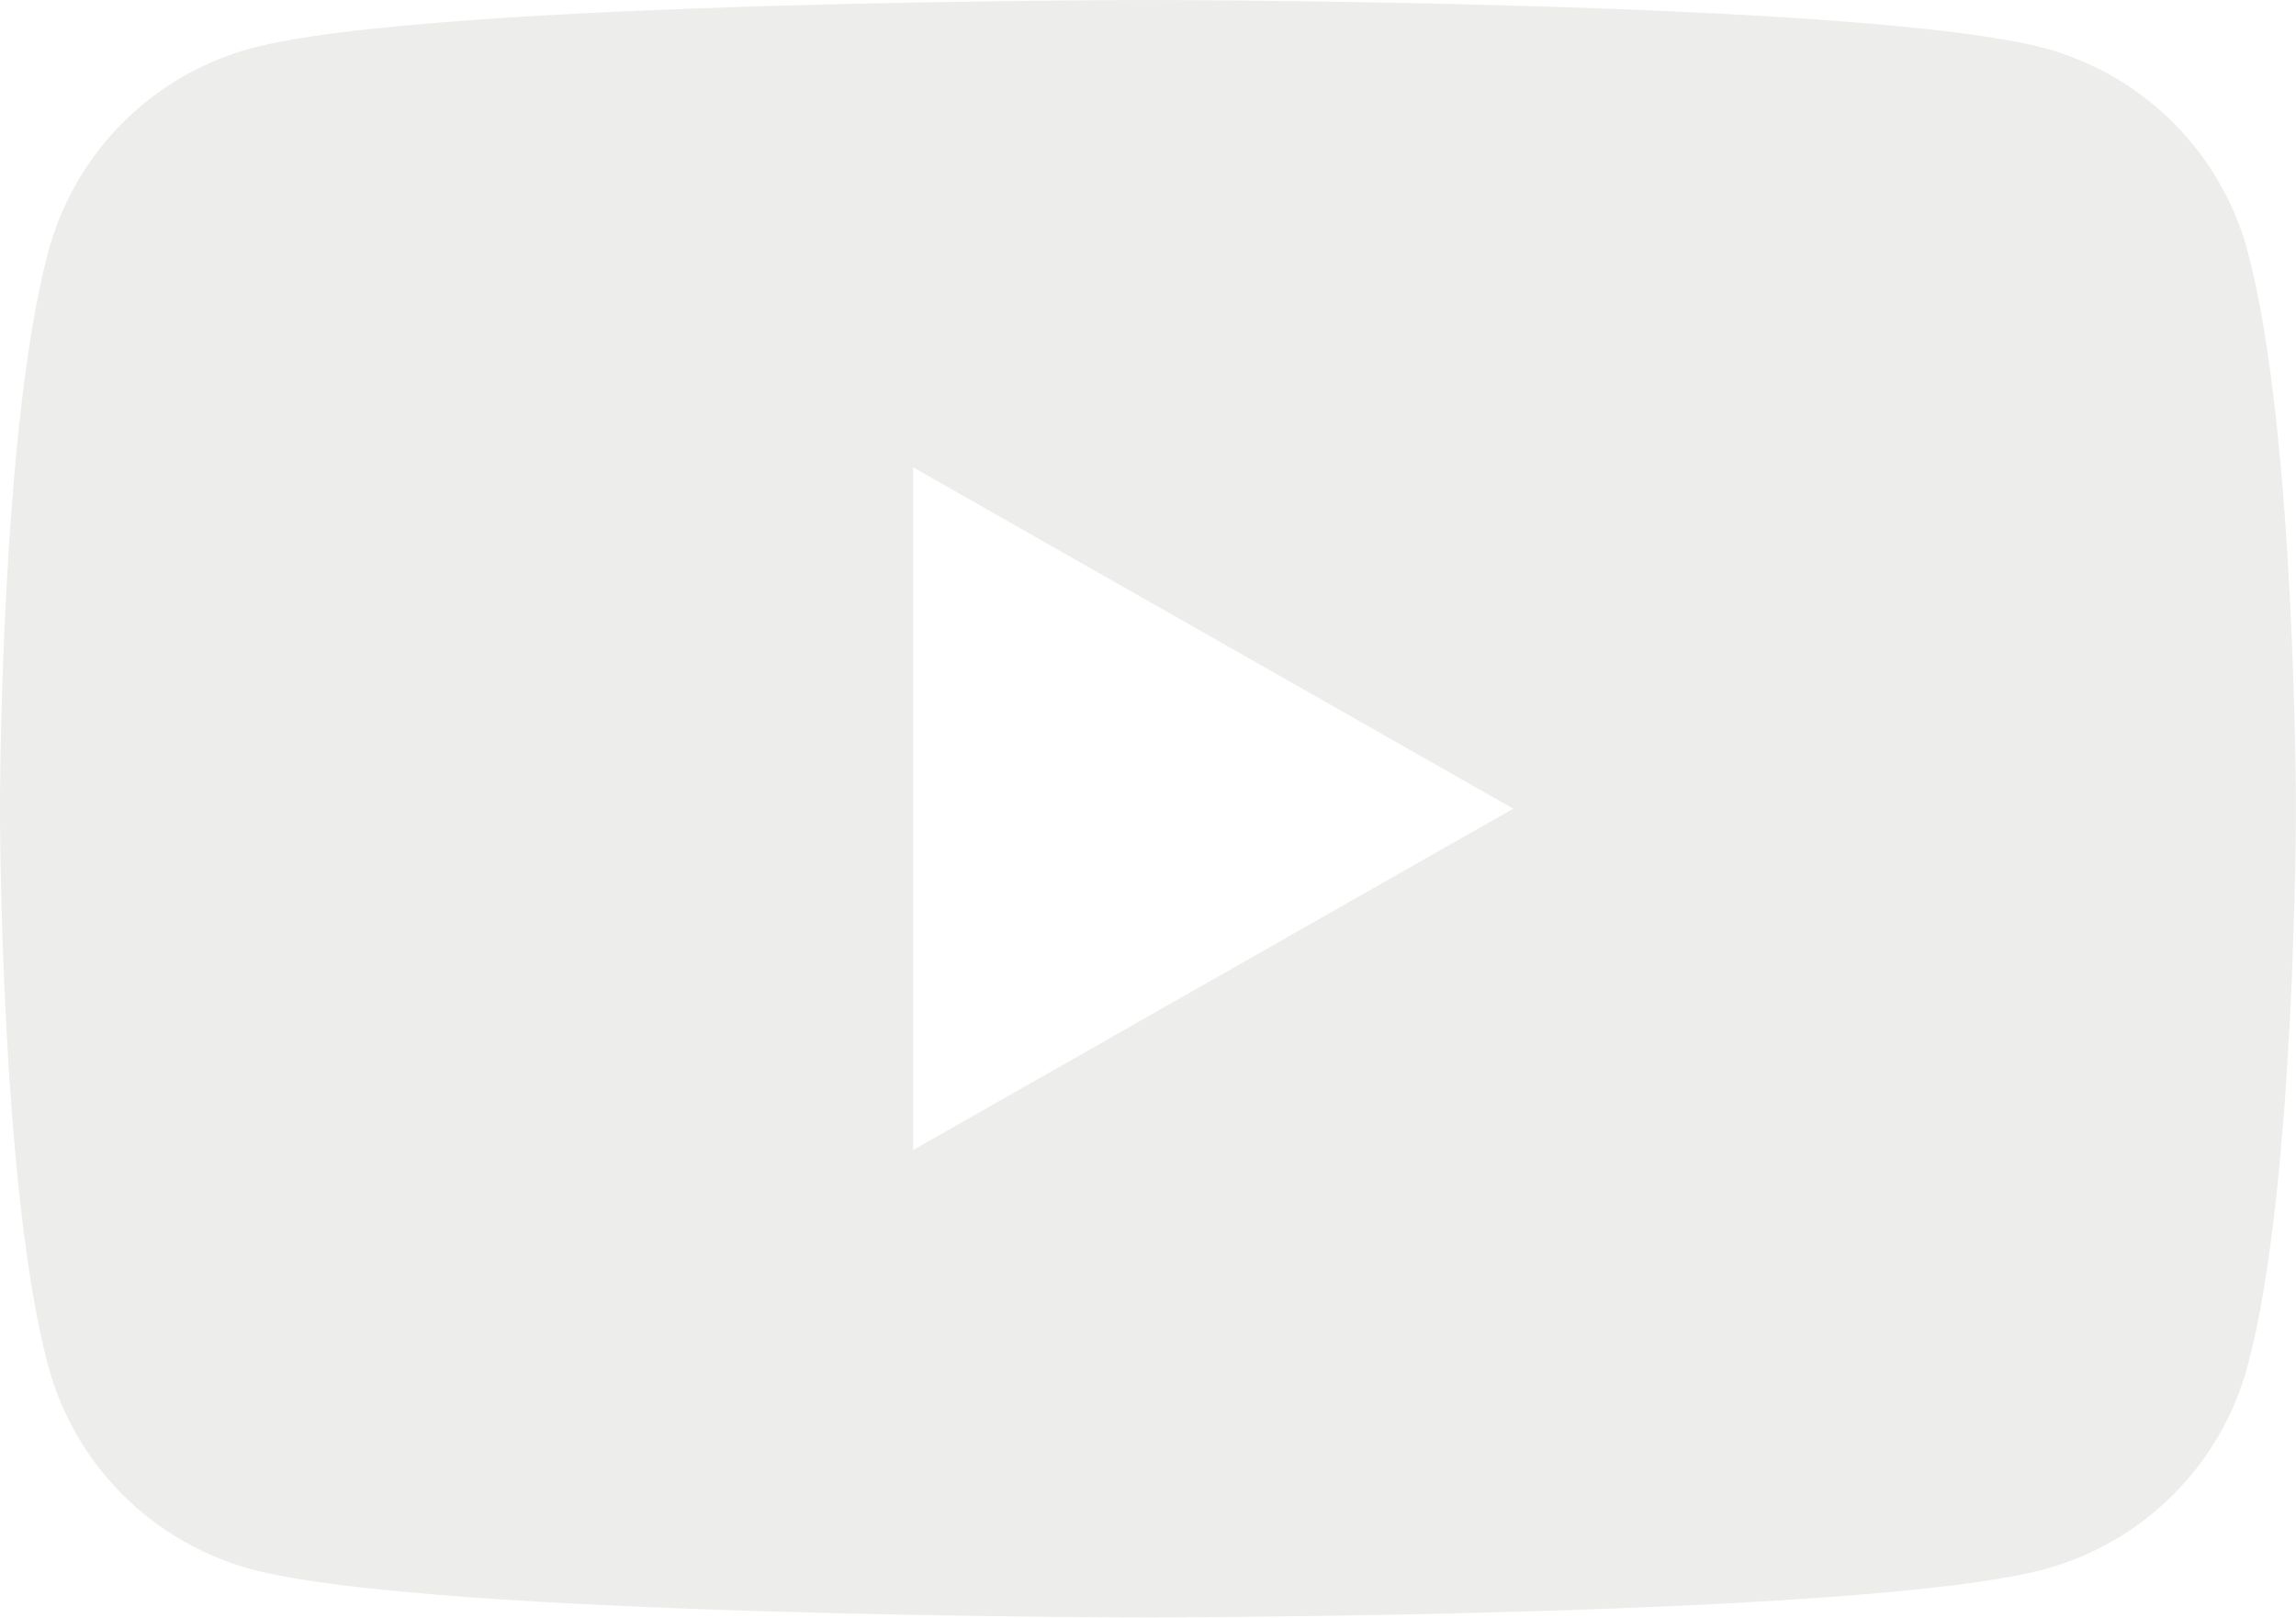
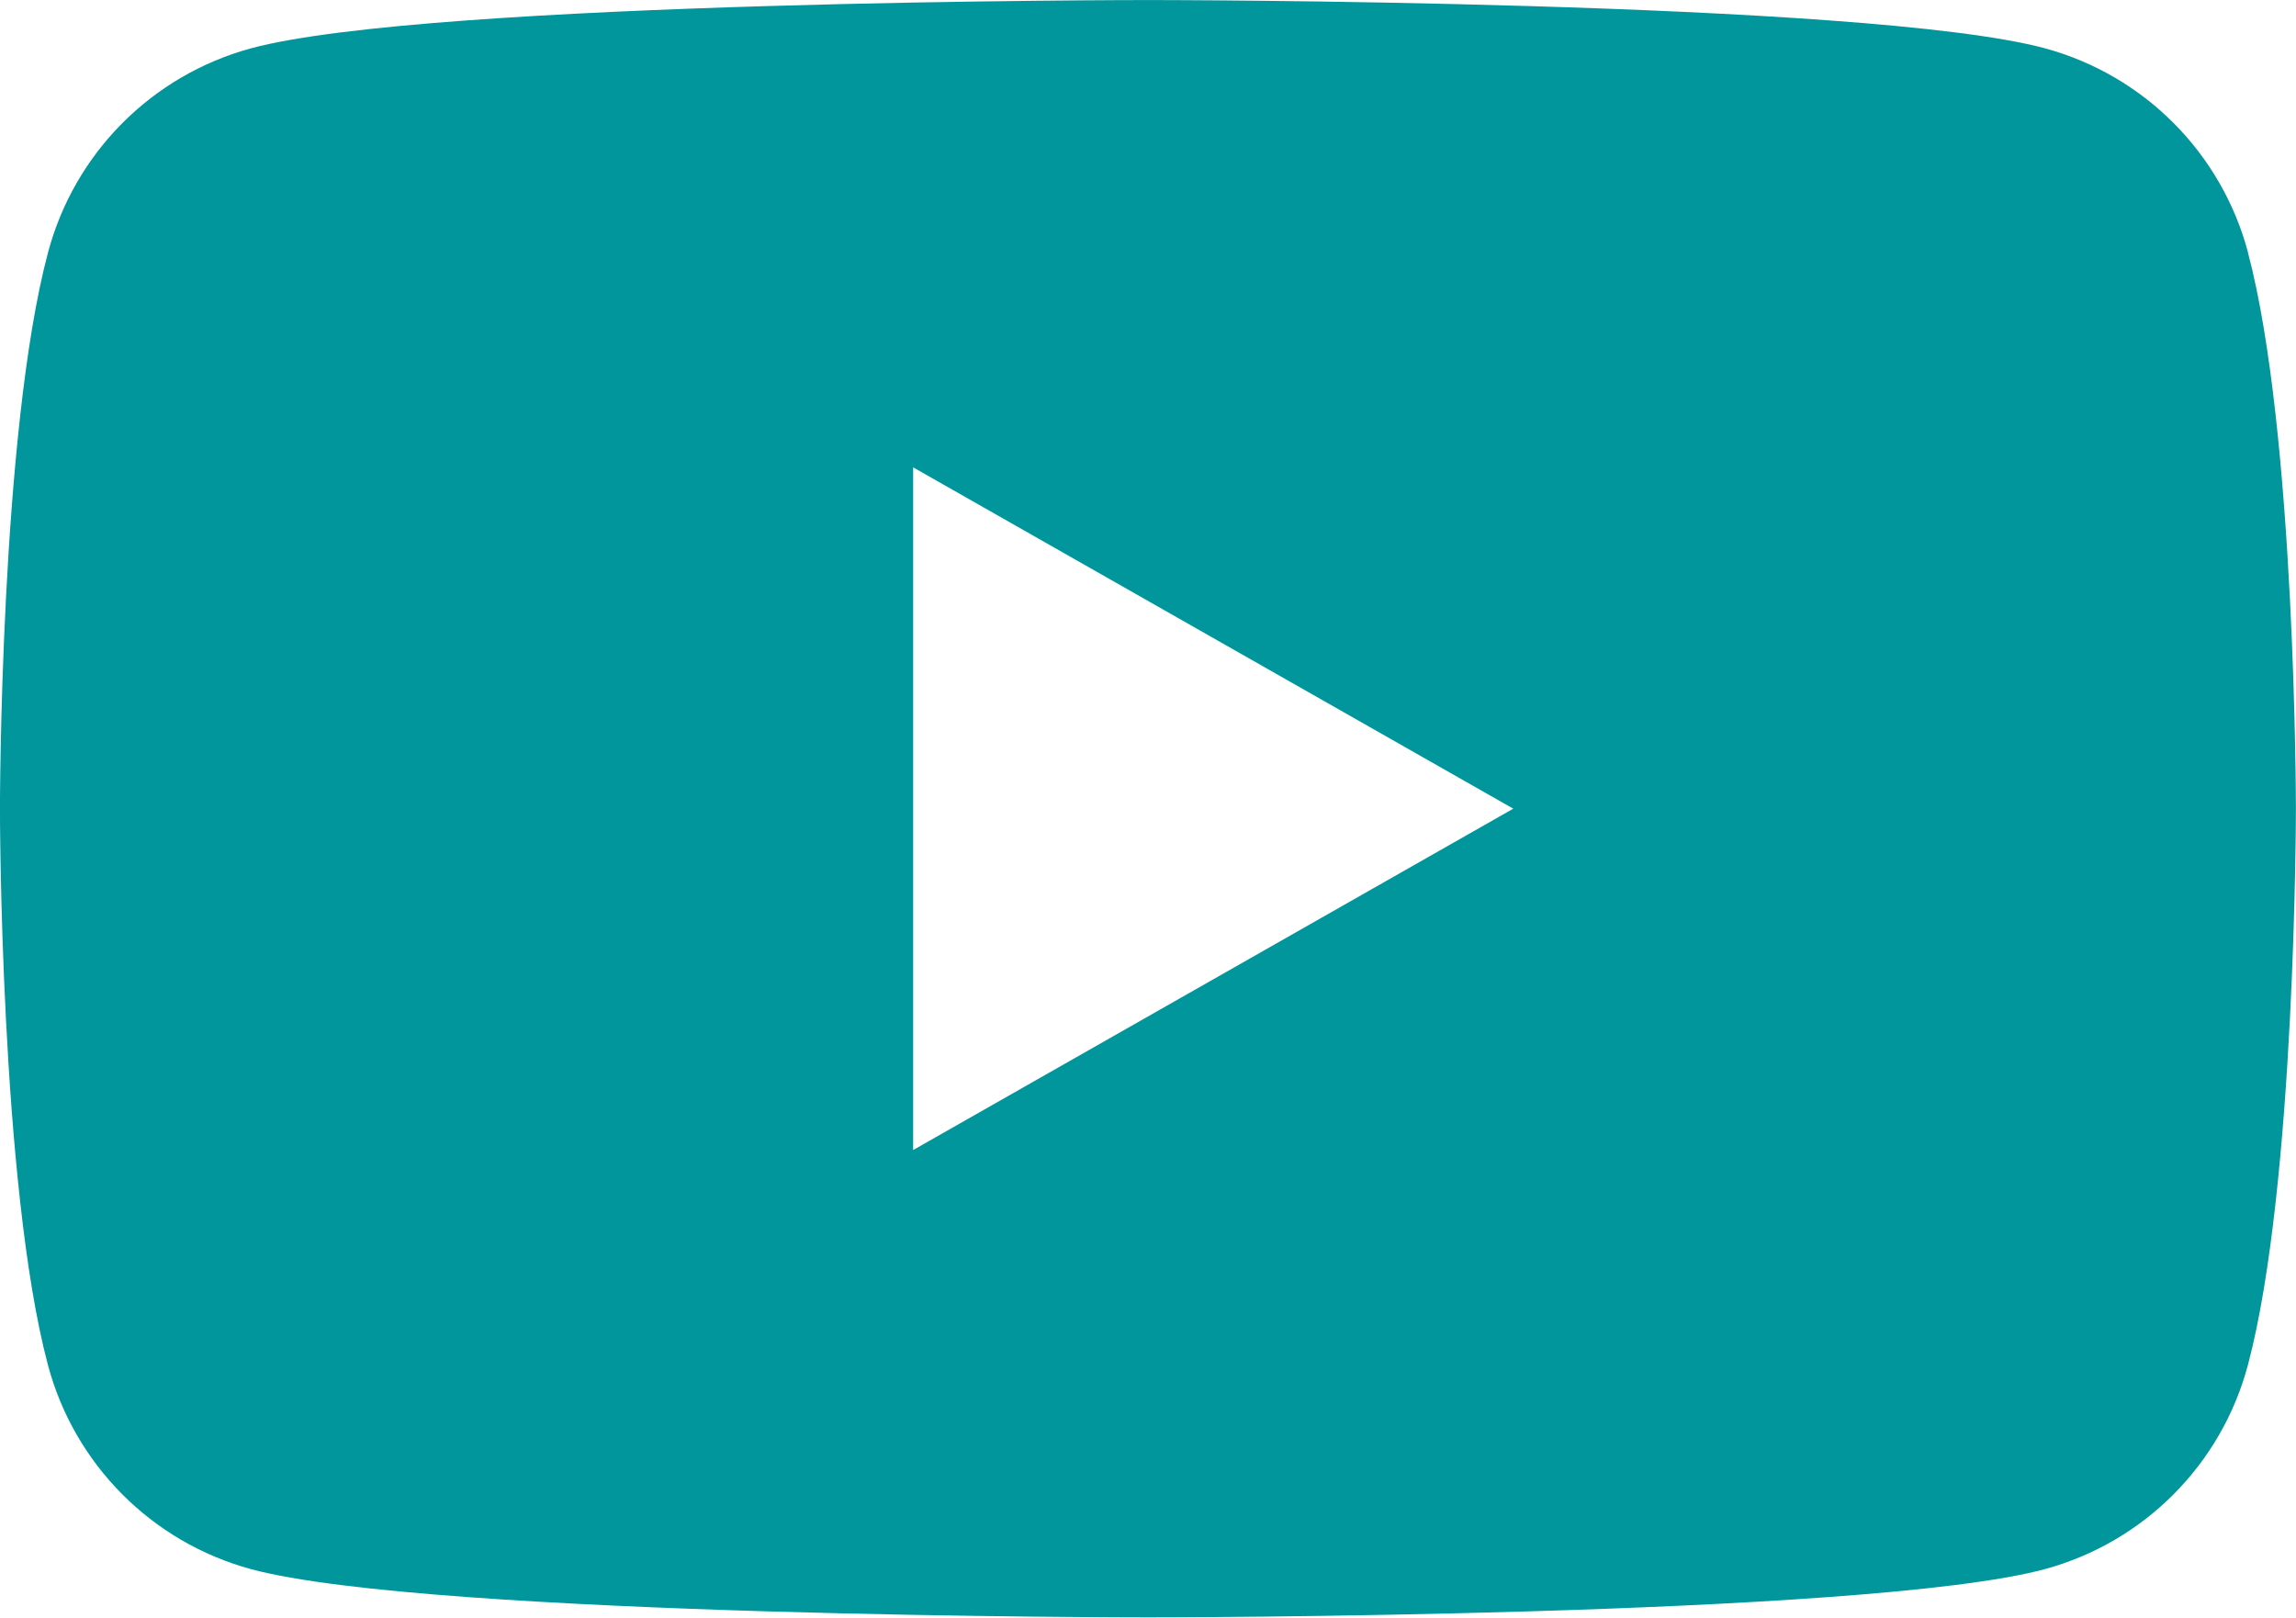
<svg xmlns="http://www.w3.org/2000/svg" width="48.743" height="34.341" viewBox="0 0 48.743 34.341">
-   <path id="Path_103" data-name="Path 103" d="M292.626,8.432a6.124,6.124,0,0,0-4.31-4.337c-3.8-1.025-19.043-1.025-19.043-1.025s-15.242,0-19.044,1.025a6.124,6.124,0,0,0-4.309,4.337C244.9,12.257,244.9,20.24,244.9,20.24s0,7.982,1.018,11.808a6.124,6.124,0,0,0,4.309,4.337c3.8,1.025,19.044,1.025,19.044,1.025s15.242,0,19.043-1.025a6.124,6.124,0,0,0,4.31-4.337c1.018-3.826,1.018-11.808,1.018-11.808s0-7.982-1.018-11.808M264.287,27.487V12.992l12.74,7.247Z" transform="translate(-244.901 -3.069)" fill="#ededeb" />
+   <path id="Path_103" data-name="Path 103" d="M292.626,8.432a6.124,6.124,0,0,0-4.31-4.337c-3.8-1.025-19.043-1.025-19.043-1.025s-15.242,0-19.044,1.025a6.124,6.124,0,0,0-4.309,4.337C244.9,12.257,244.9,20.24,244.9,20.24s0,7.982,1.018,11.808a6.124,6.124,0,0,0,4.309,4.337c3.8,1.025,19.044,1.025,19.044,1.025s15.242,0,19.043-1.025a6.124,6.124,0,0,0,4.31-4.337c1.018-3.826,1.018-11.808,1.018-11.808s0-7.982-1.018-11.808M264.287,27.487V12.992l12.74,7.247Z" transform="translate(-244.901 -3.069)" fill="#00969c" />
</svg>
